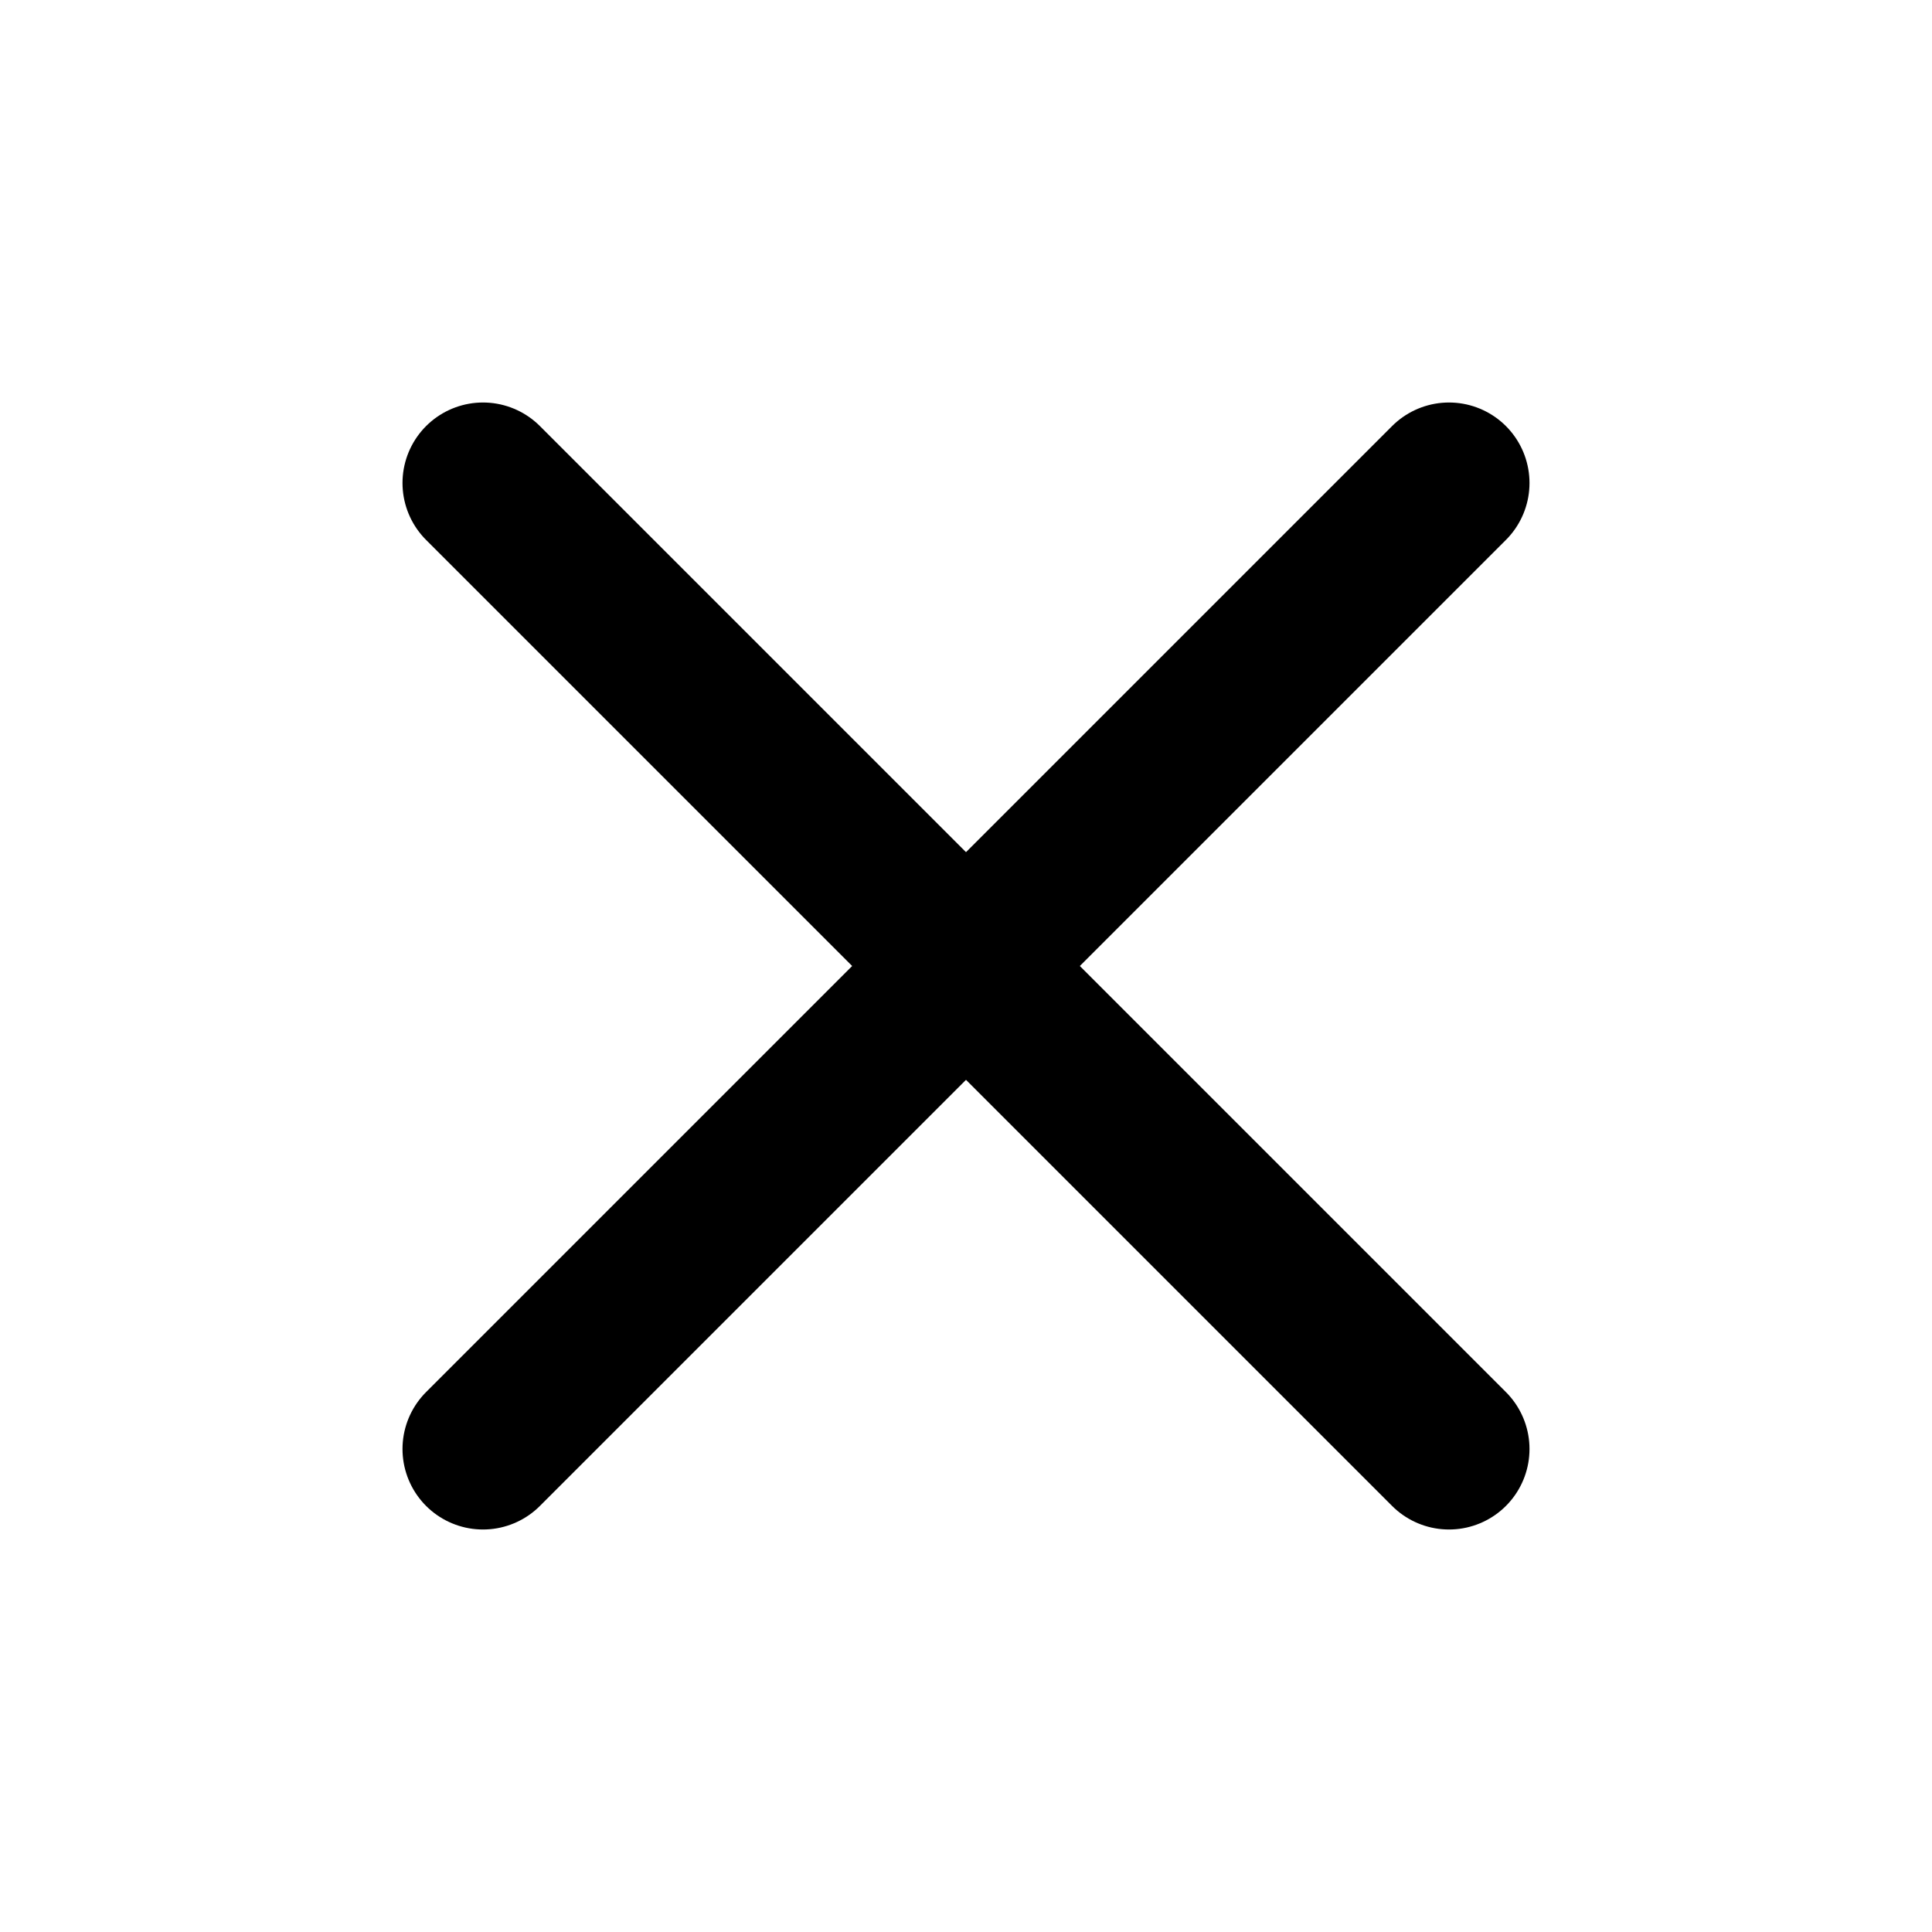
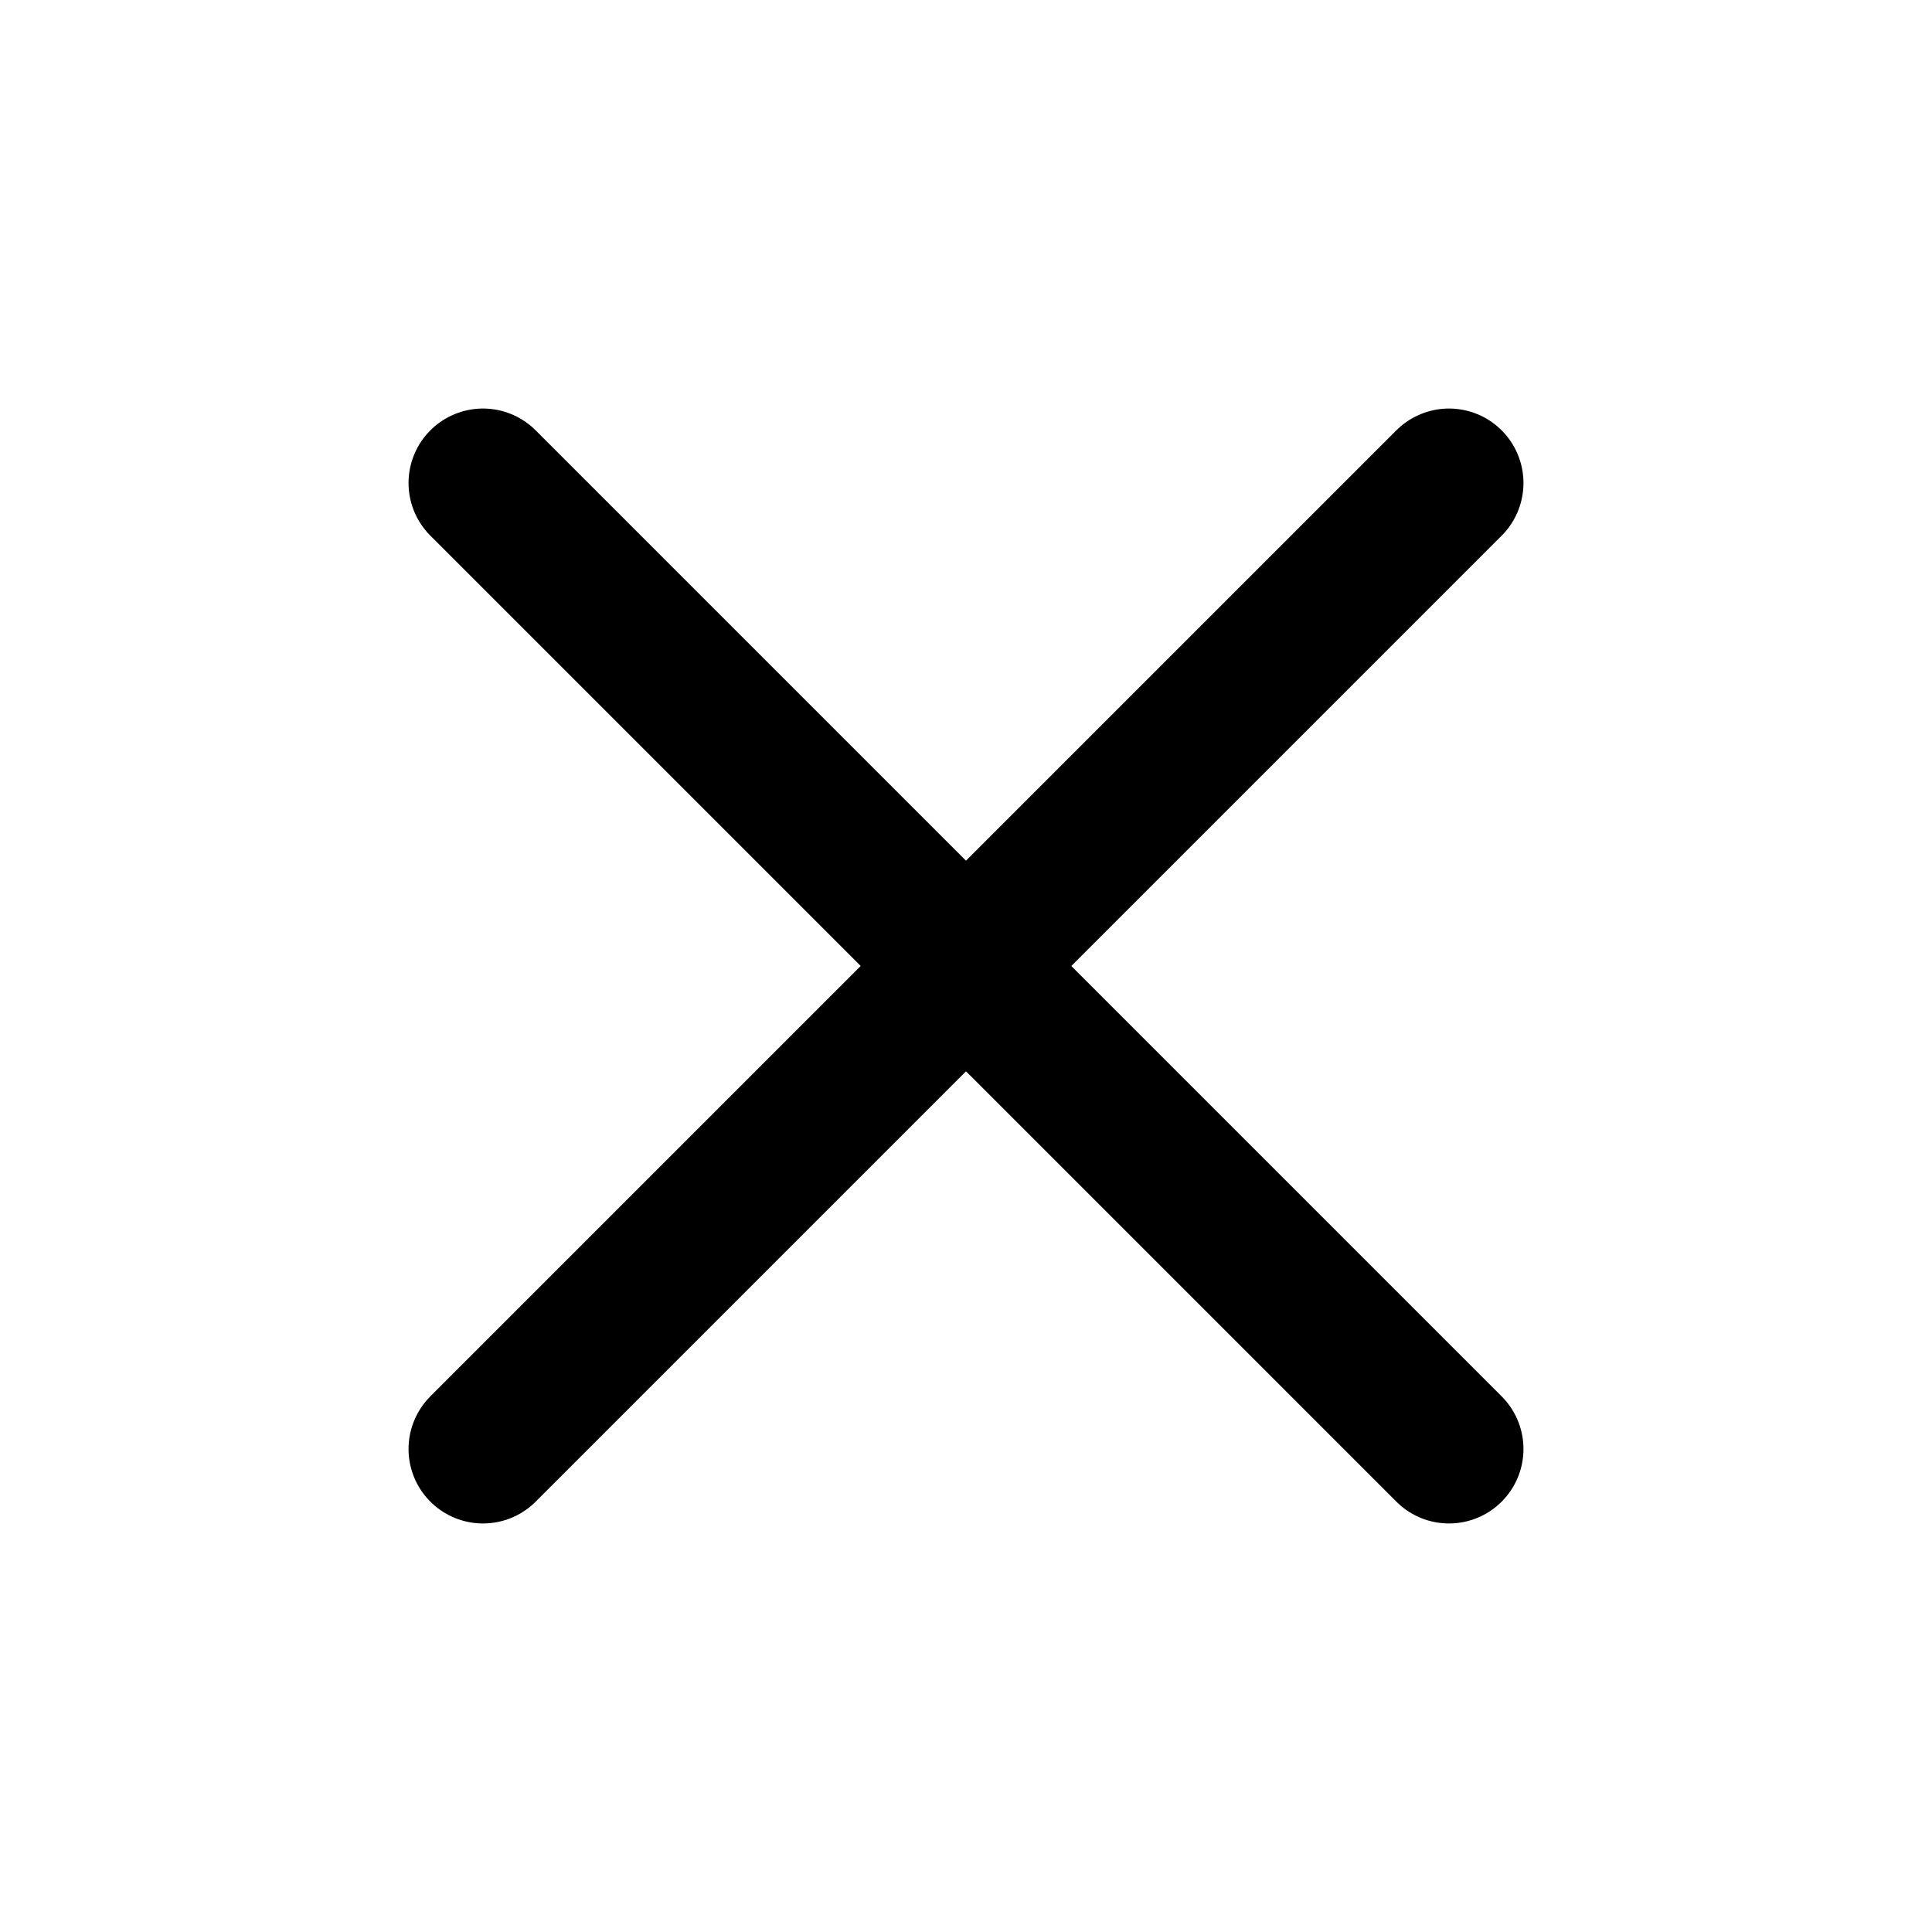
- <svg xmlns="http://www.w3.org/2000/svg" viewBox="0 0 24 24" fill="none" stroke="currentColor" stroke-width="2" stroke-linecap="round">
+ <svg xmlns="http://www.w3.org/2000/svg" viewBox="0 0 24 24" fill="none" stroke="currentColor" stroke-width="1.85" stroke-linecap="round" stroke-linejoin="round">
  <line x1="18" y1="6" x2="6" y2="18" />
  <line x1="6" y1="6" x2="18" y2="18" />
</svg>
